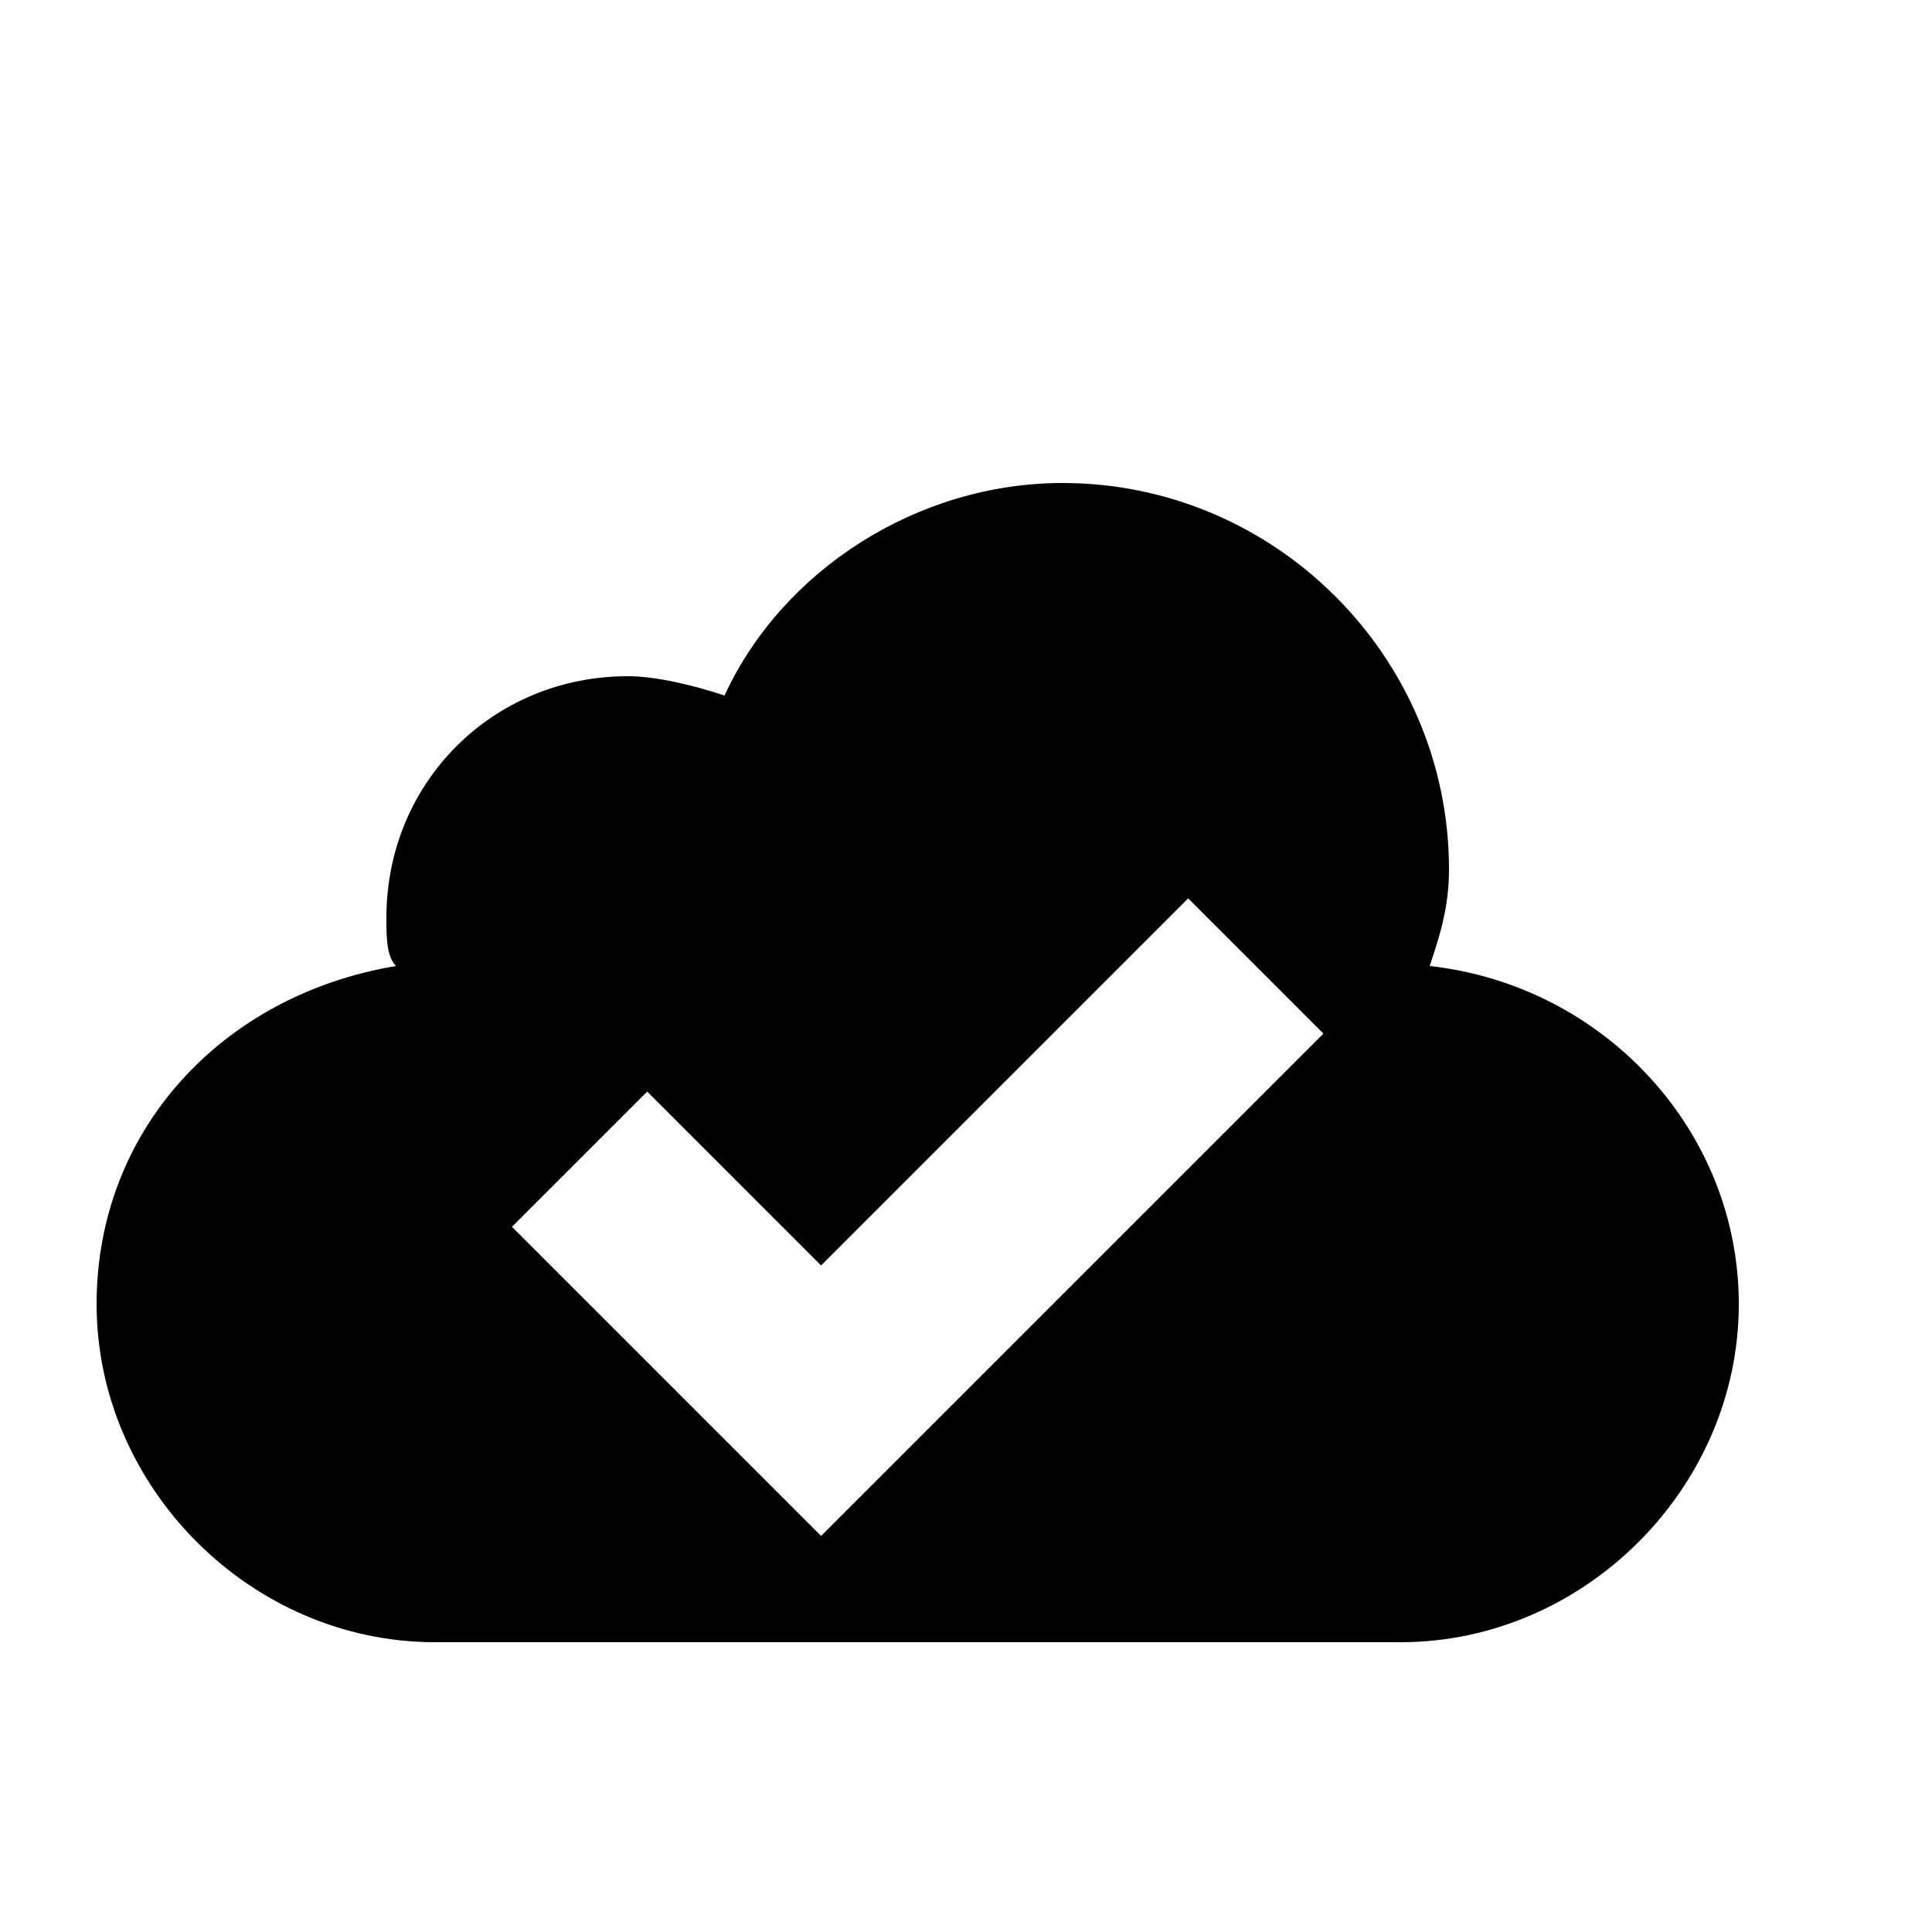
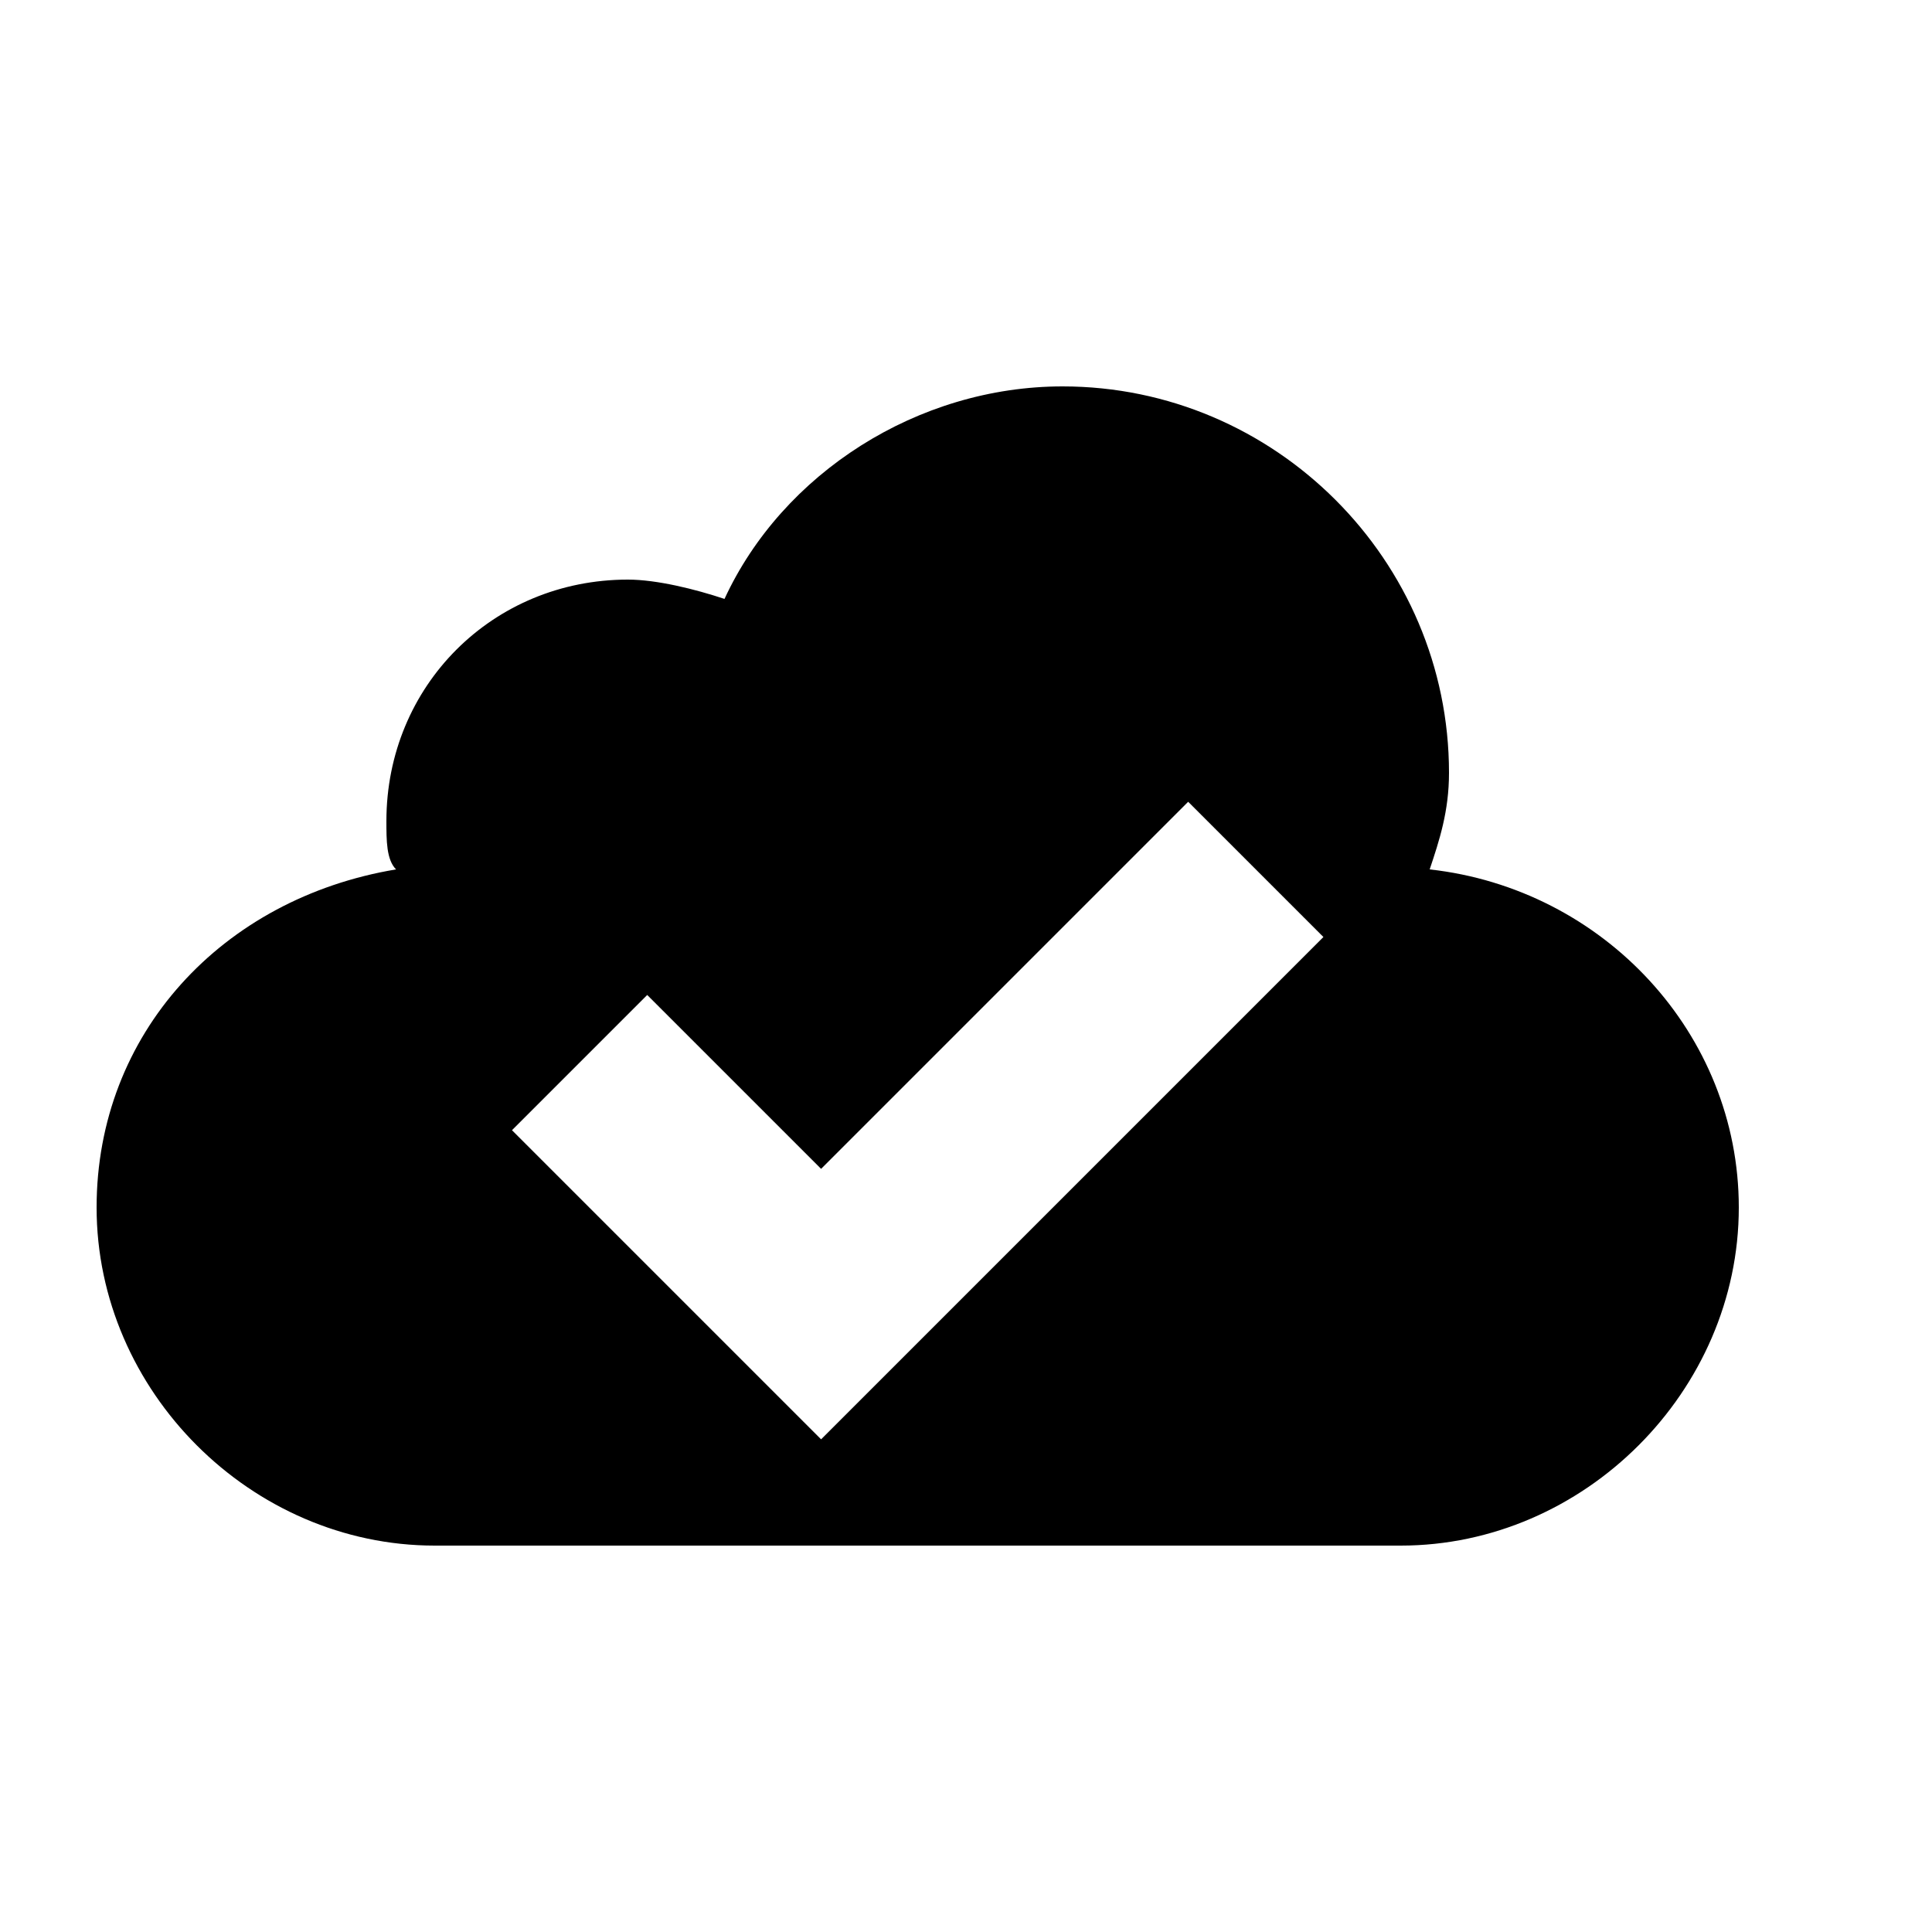
<svg xmlns="http://www.w3.org/2000/svg" version="1.1" id="Layer_1" x="0px" y="0px" viewBox="0 0 20 20" style="enable-background:new 0 0 20 20;" xml:space="preserve">
-   <path d="M14.8,10C14.9,9.7,15,9.4,15,9c0-2.2-1.8-4-4-4C9.5,5,8.1,5.9,7.5,7.2C7.2,7.1,6.8,7,6.5,7C5.1,7,4,8.1,4,9.5  C4,9.7,4,9.9,4.1,10C2.3,10.3,1,11.7,1,13.5C1,15.4,2.6,17,4.5,17h10c1.9,0,3.5-1.6,3.5-3.5C18,11.7,16.6,10.2,14.8,10z M8.5,15.9  l-3.2-3.2l1.4-1.4l1.8,1.8l3.8-3.8l1.4,1.4L8.5,15.9z" />
+   <path d="M14.8,9C14.9,8.7,15,8.4,15,8c0-2.2-1.8-4-4-4C9.5,4,8.1,4.9,7.5,6.2C7.2,6.1,6.8,6,6.5,6C5.1,6,4,7.1,4,8.5  C4,8.7,4,8.9,4.1,9C2.3,9.3,1,10.7,1,12.5C1,14.4,2.6,16,4.5,16h10c1.9,0,3.5-1.6,3.5-3.5C18,10.7,16.6,9.2,14.8,9z M8.5,14.9  l-3.2-3.2l1.4-1.4l1.8,1.8l3.8-3.8l1.4,1.4L8.5,14.9z" />
</svg>
